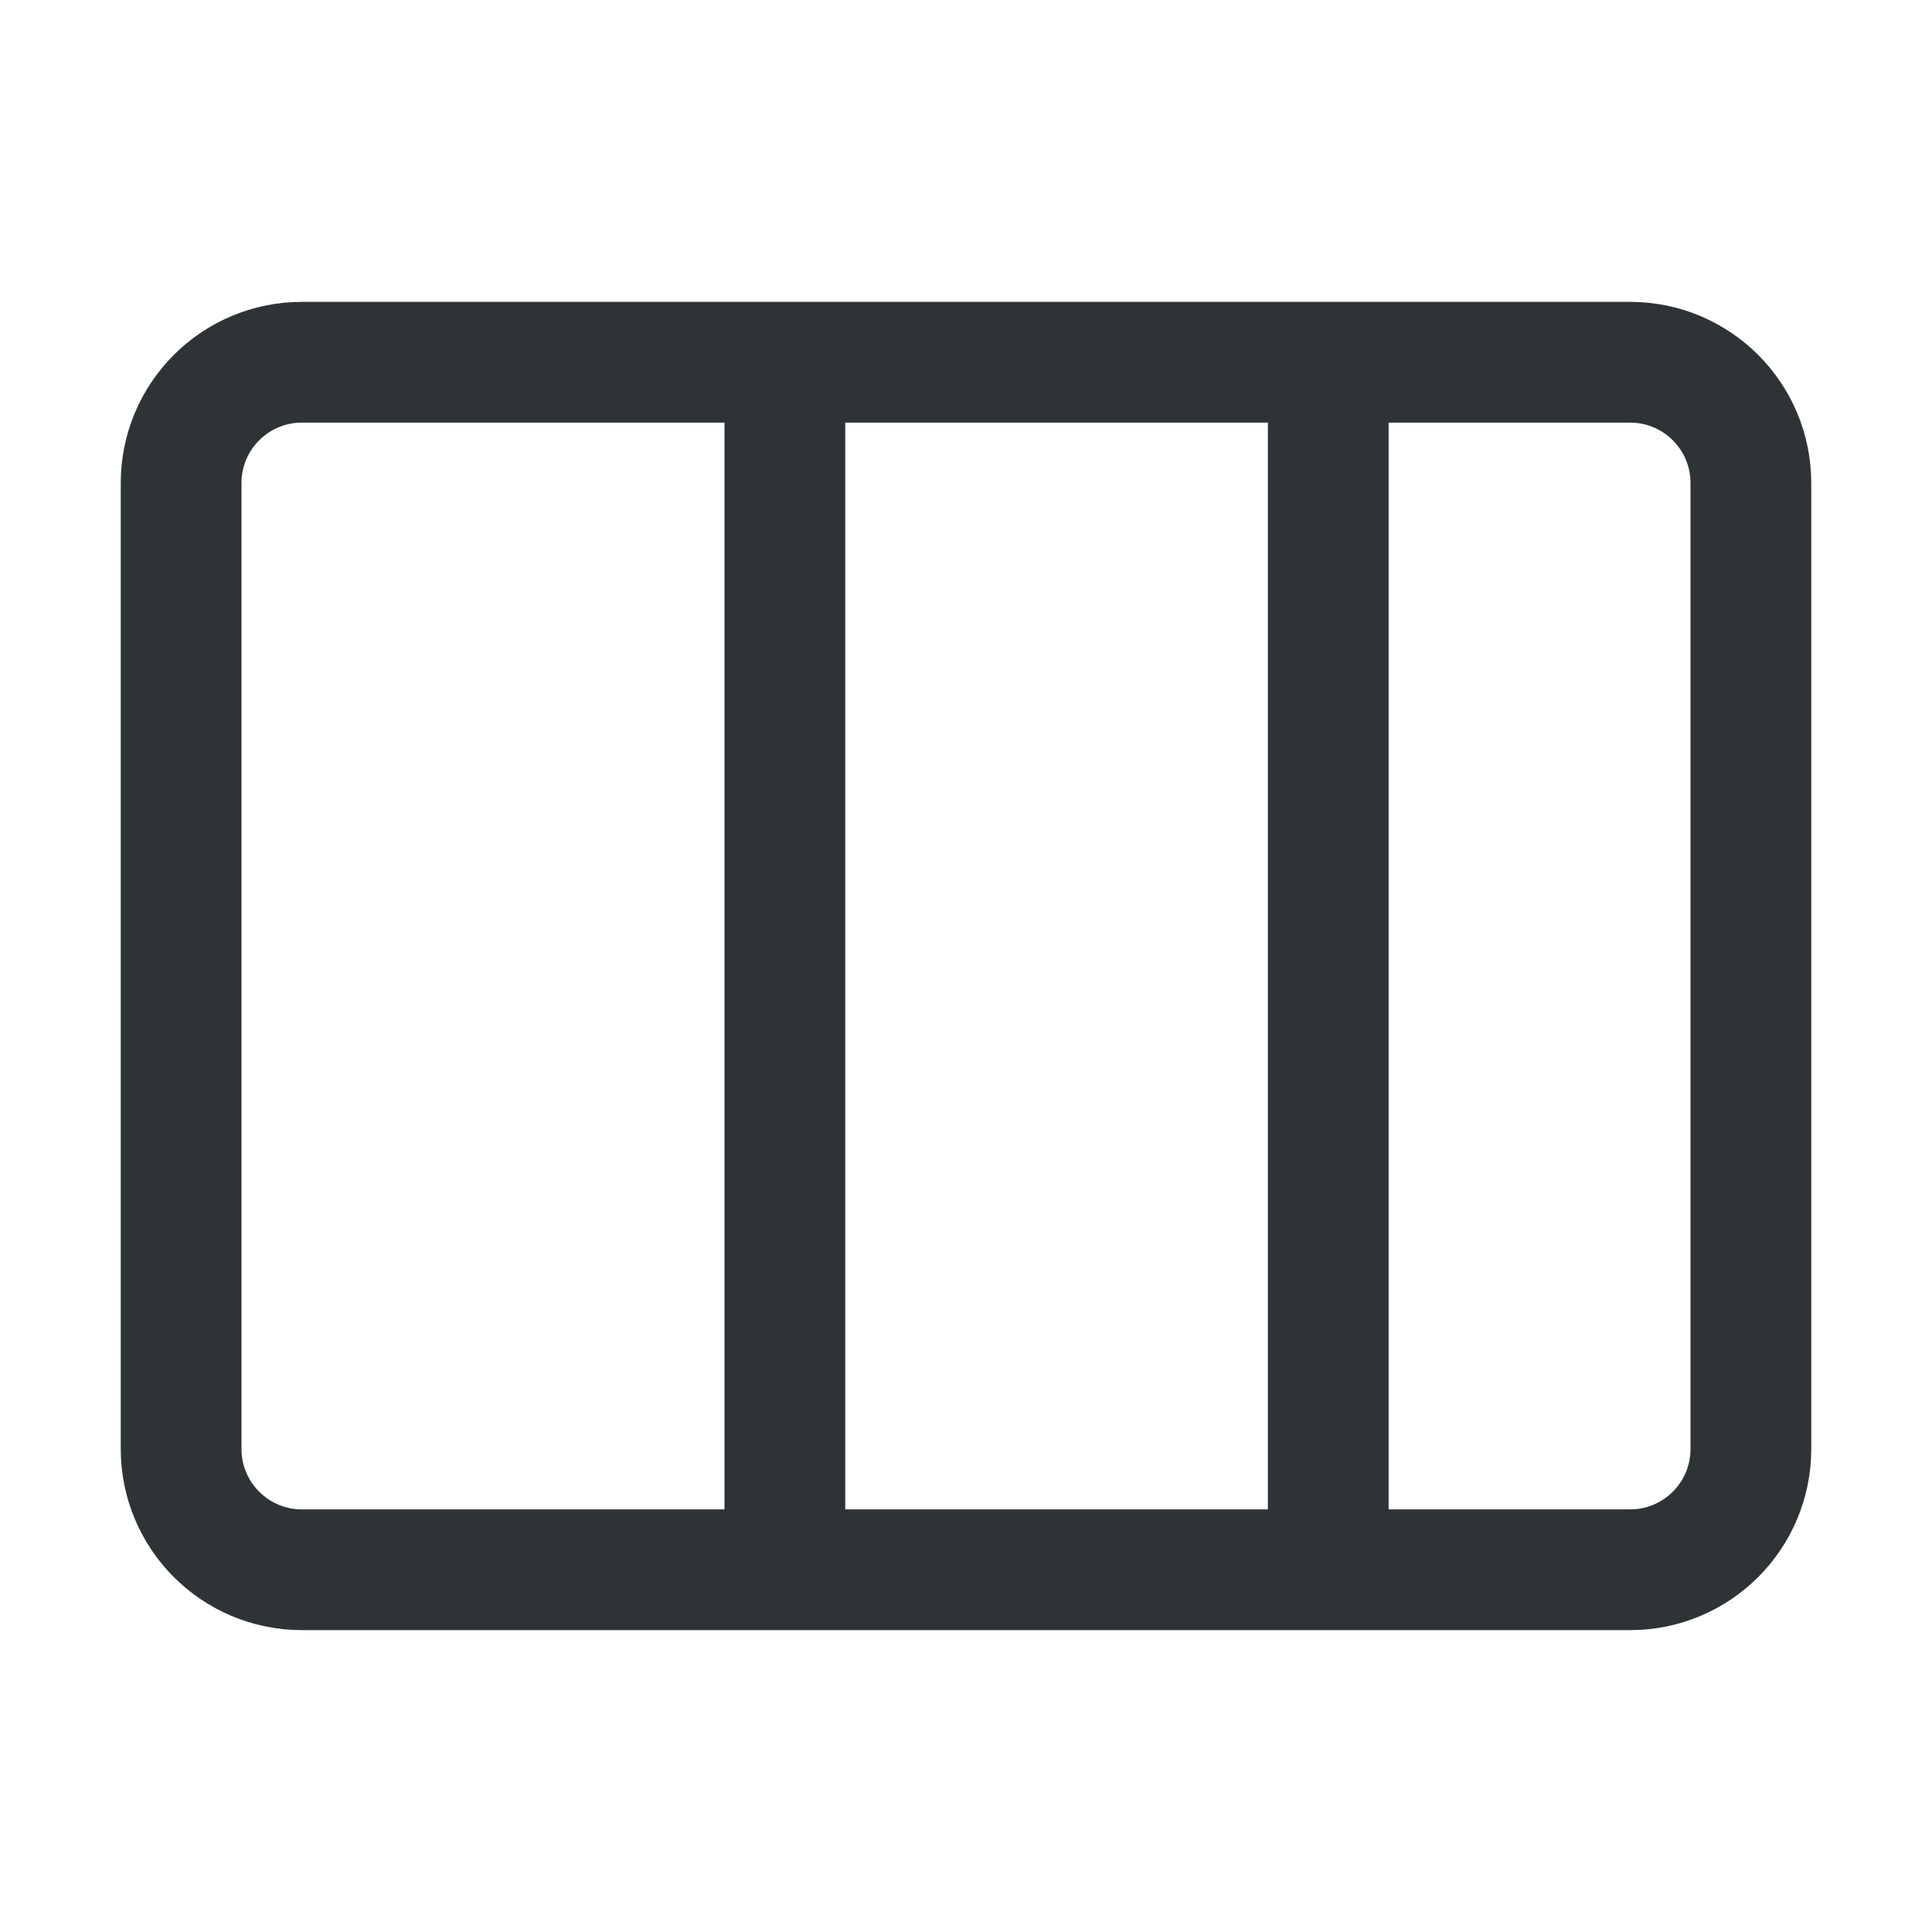
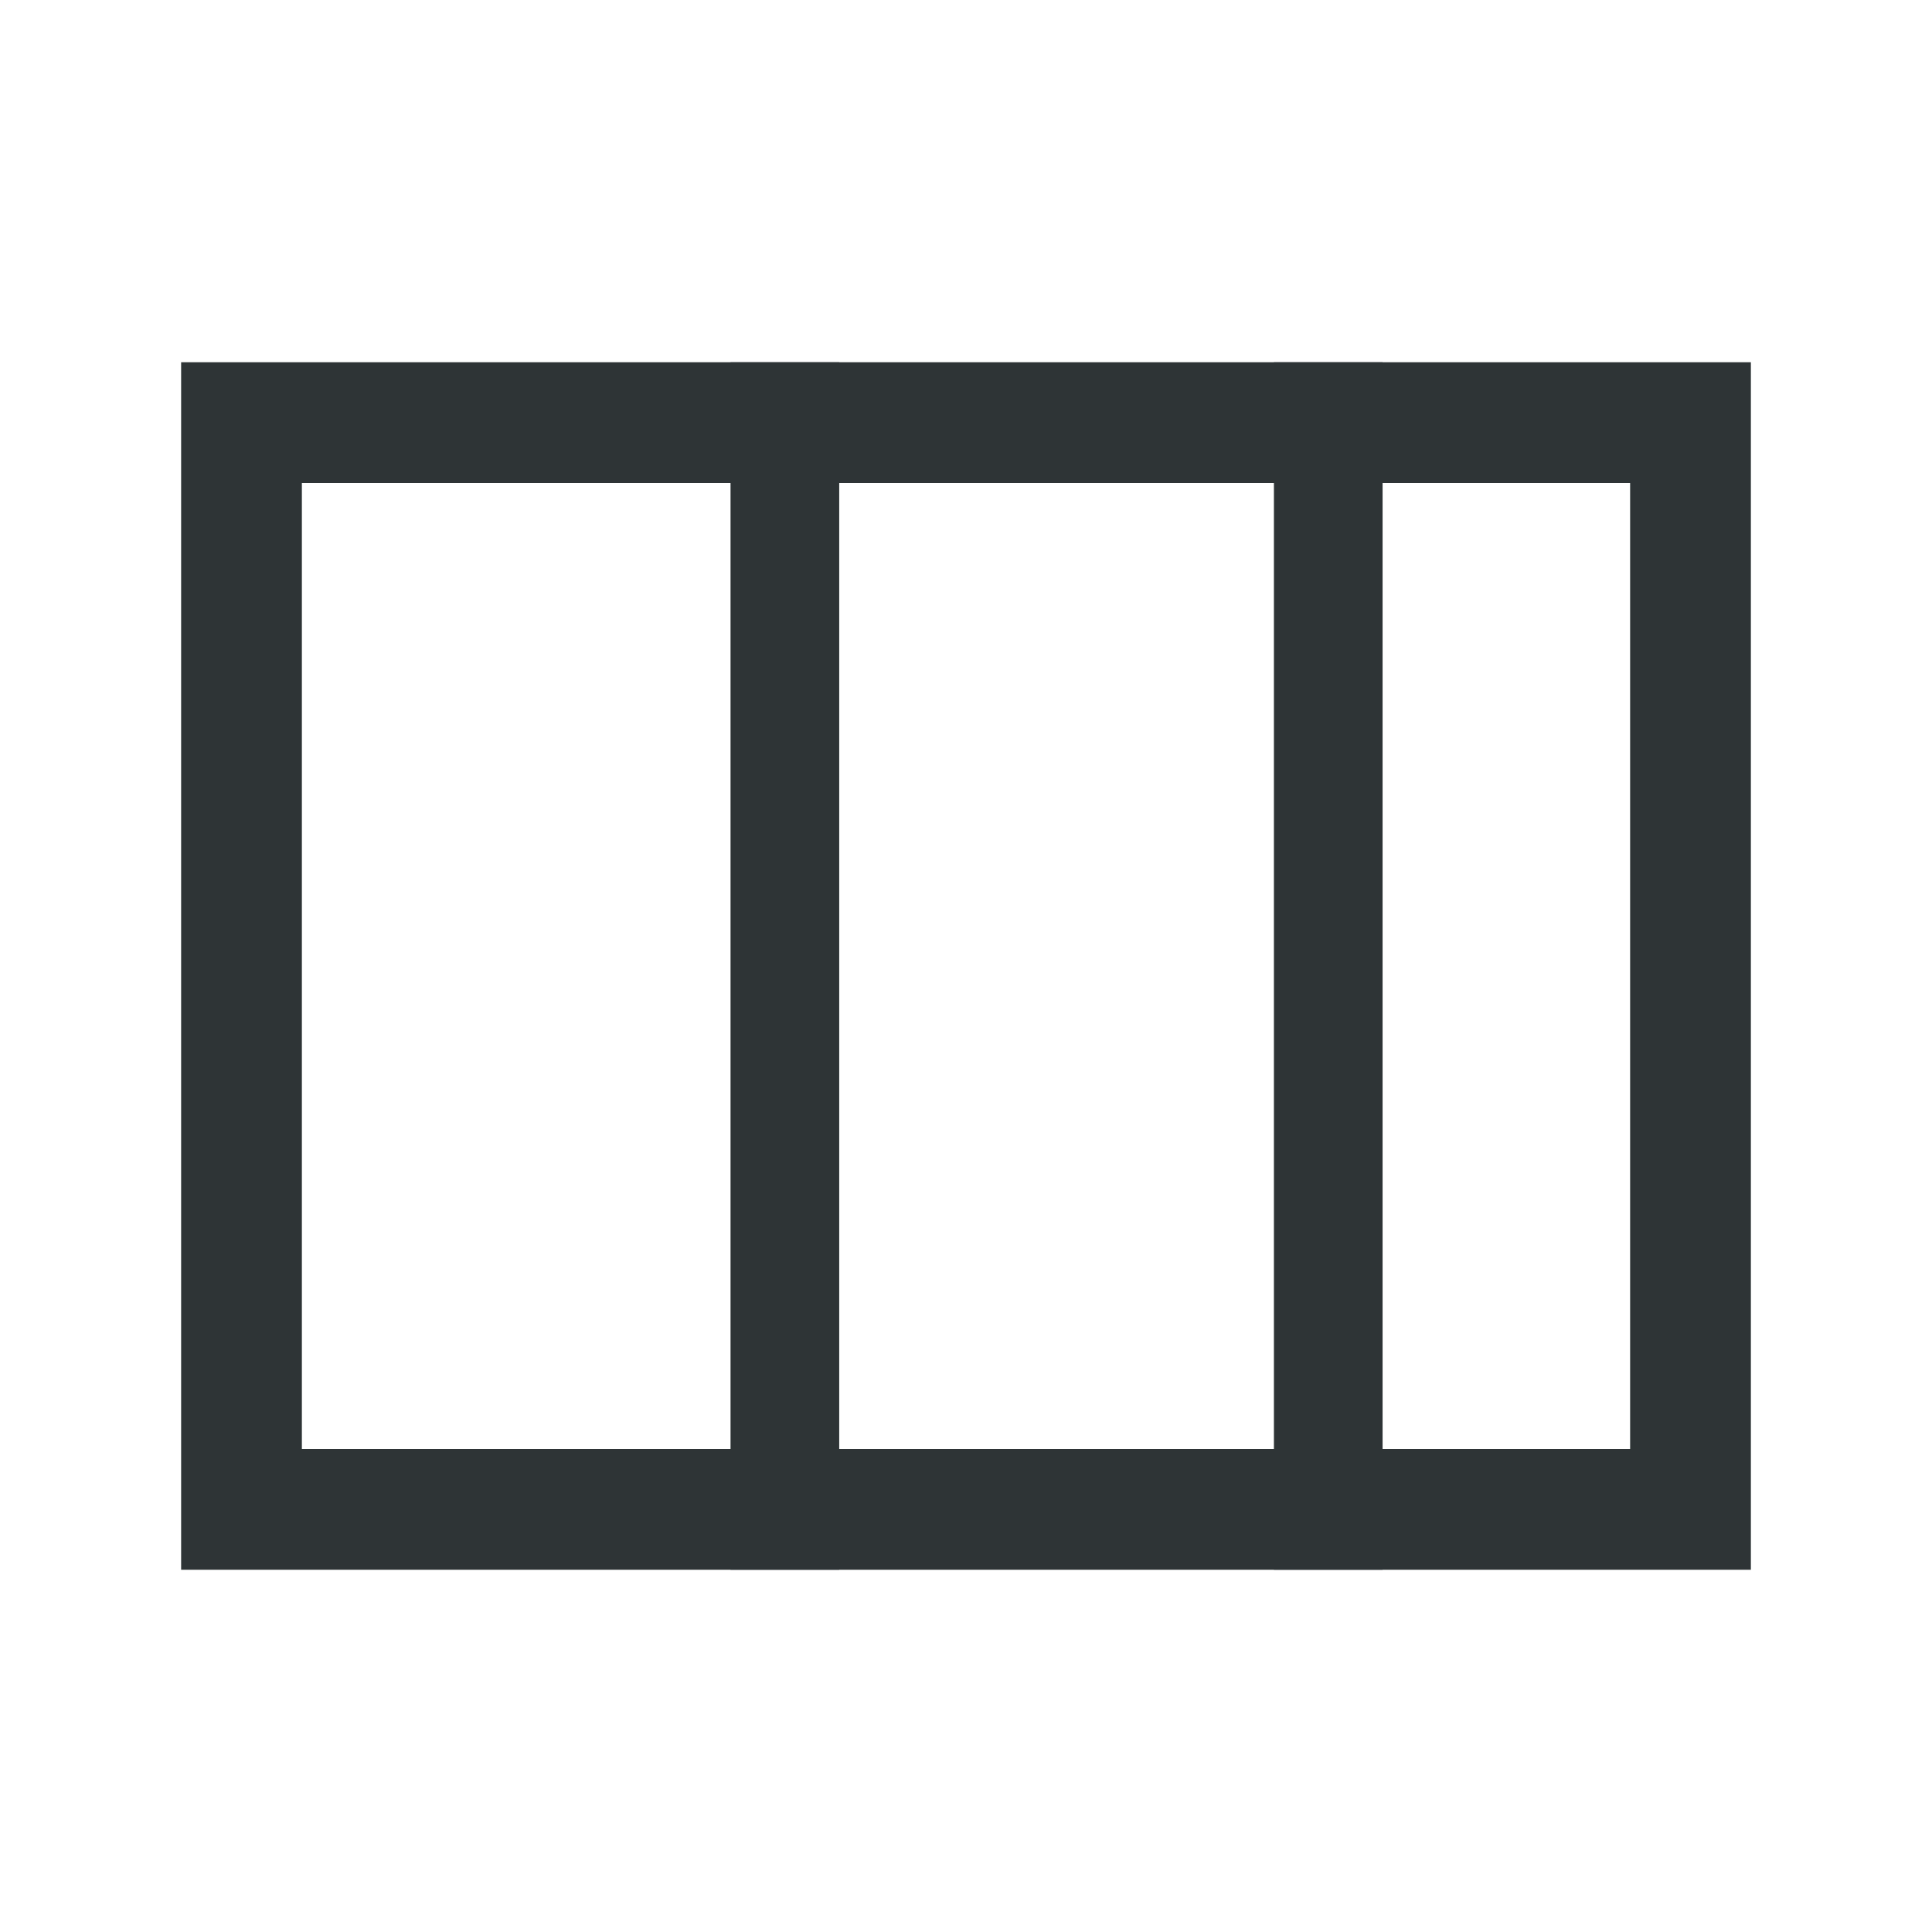
<svg xmlns="http://www.w3.org/2000/svg" width="16" height="16" viewBox="0 0 16 16">
-   <rect x="1.5" y="3" width="13" height="10" rx="1" fill="none" stroke="#2e3436" stroke-width="1" />
-   <path d="M6.5 3v10M11 3v10" fill="none" stroke="#2e3436" stroke-width="1" />
+   <path fill="#2e3436" fill-rule="evenodd" d="M1.5 3h13v10h-13zM2.5 4h11v8h-11z" />
+   <rect x="6.05" y="3" width="0.9" height="10" fill="#2e3436" />
+   <rect x="10.55" y="3" width="0.9" height="10" fill="#2e3436" />
</svg>
